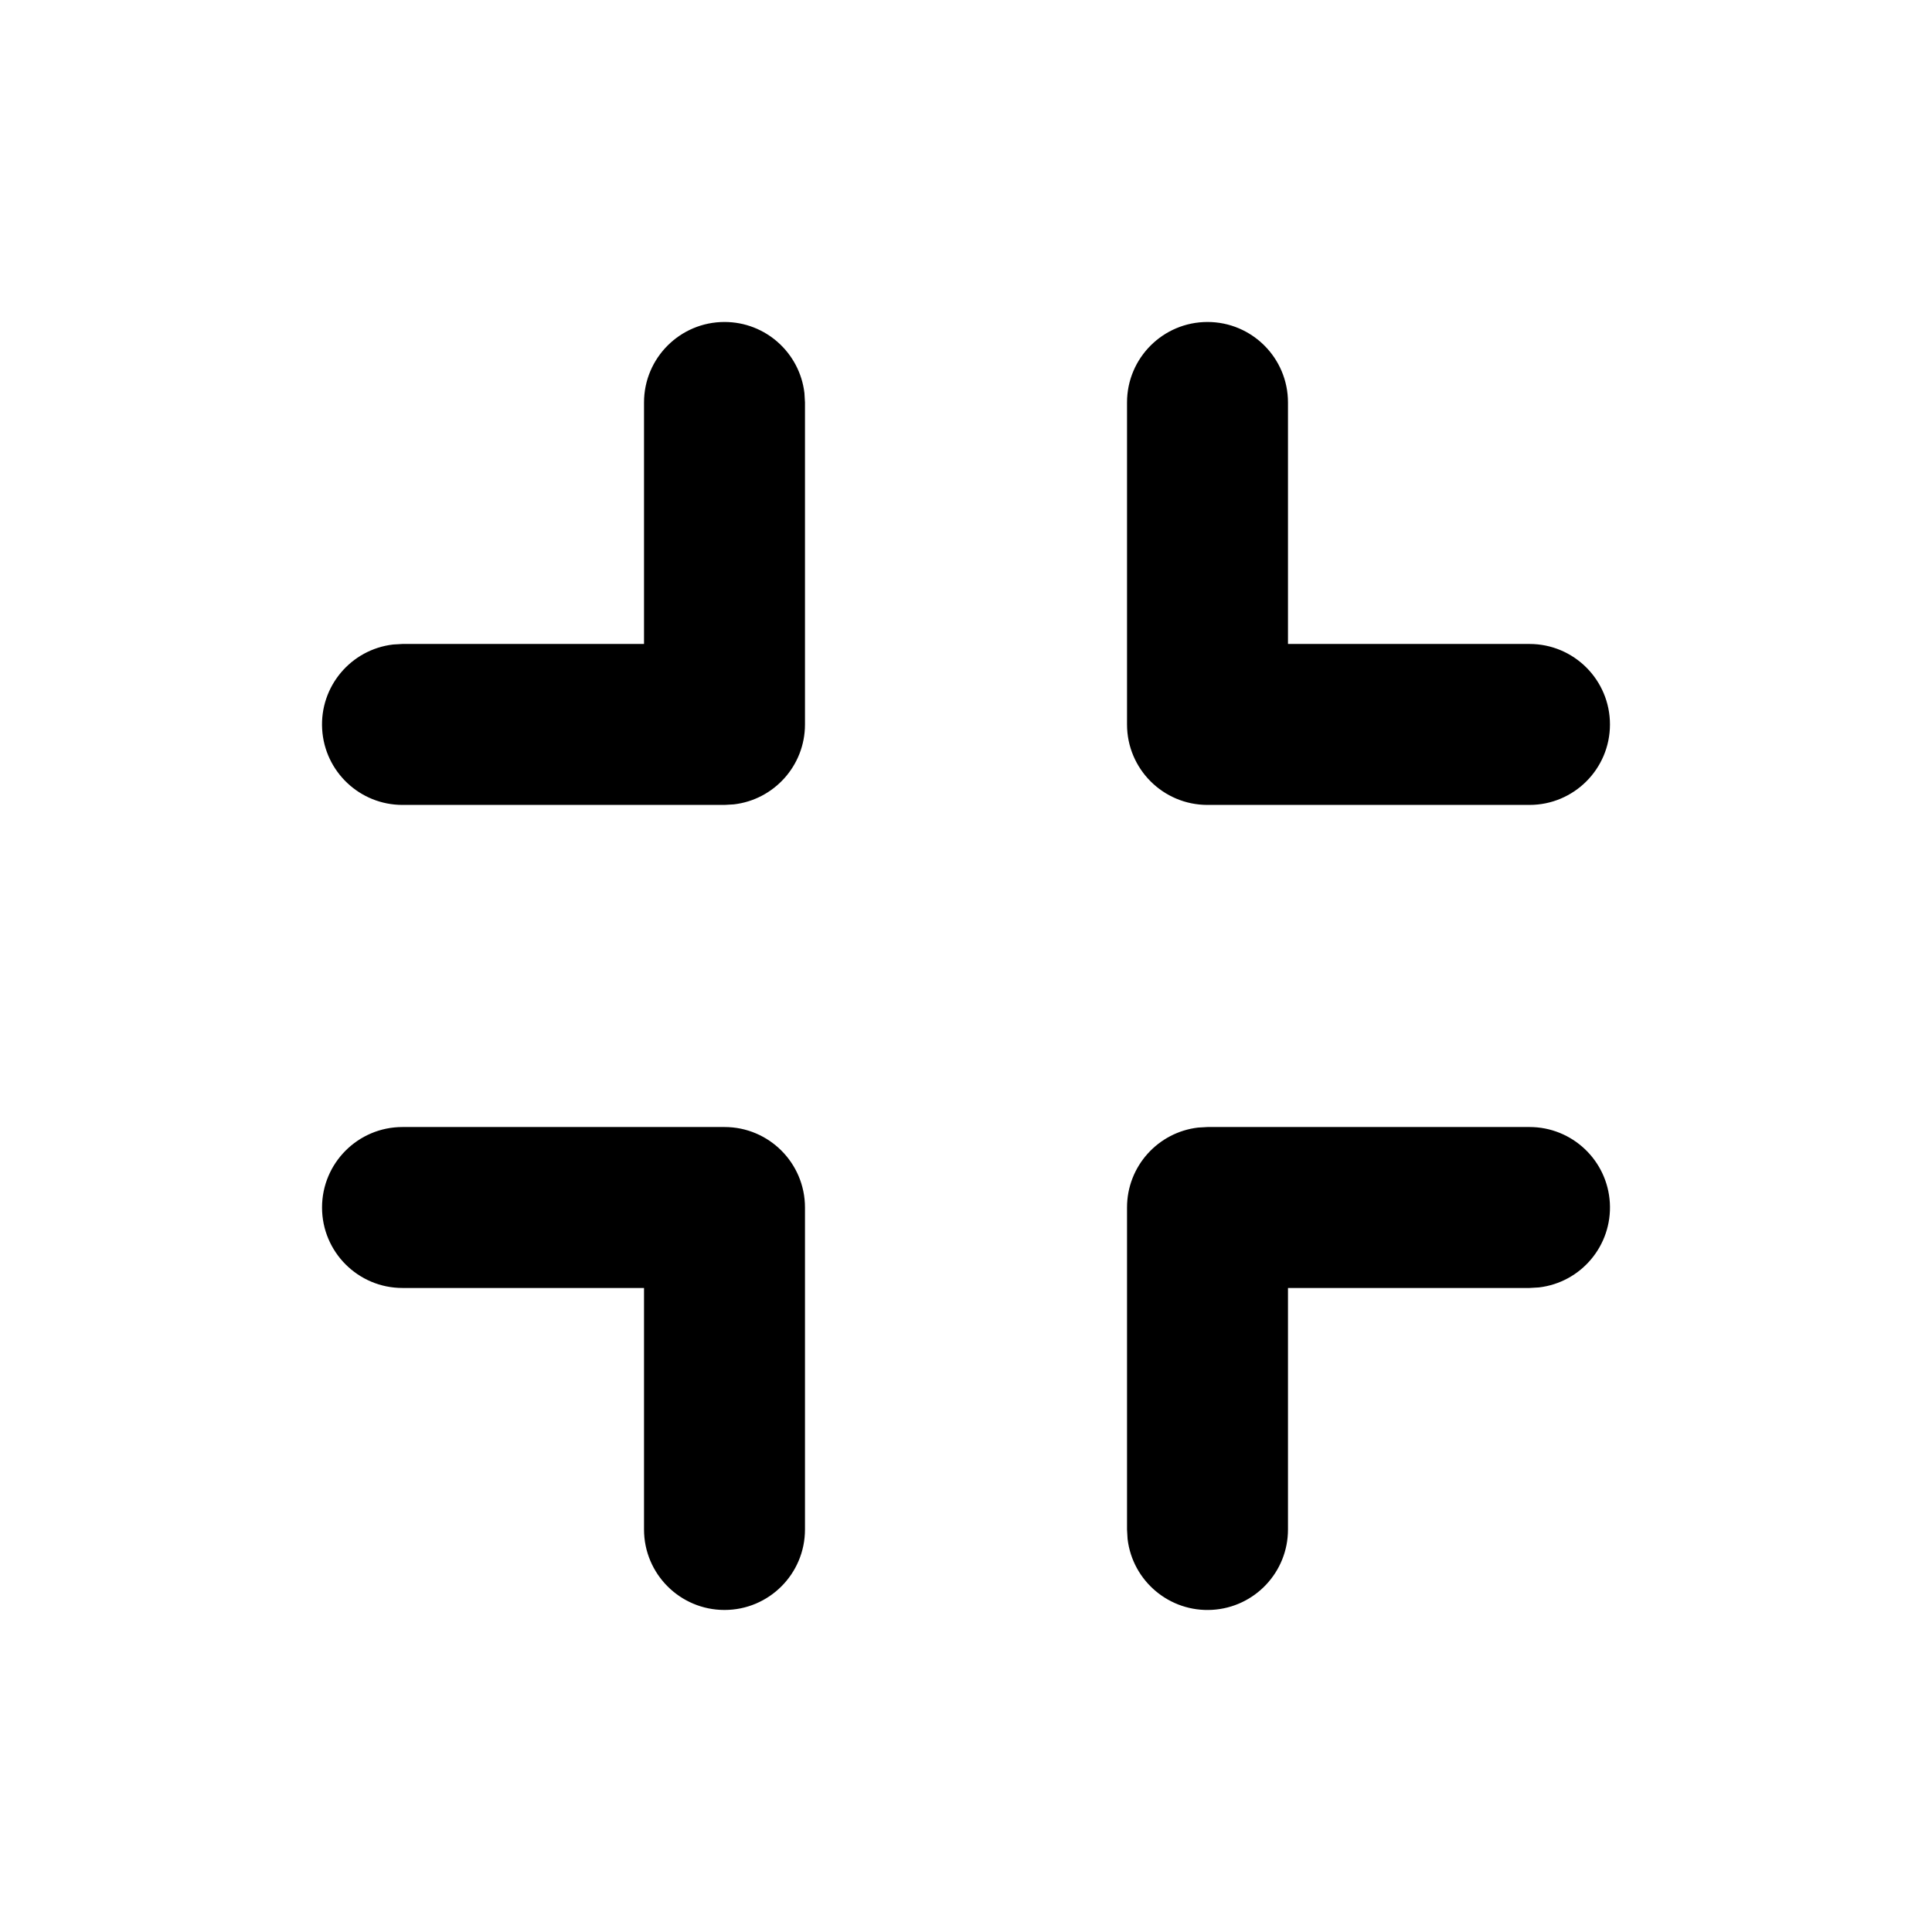
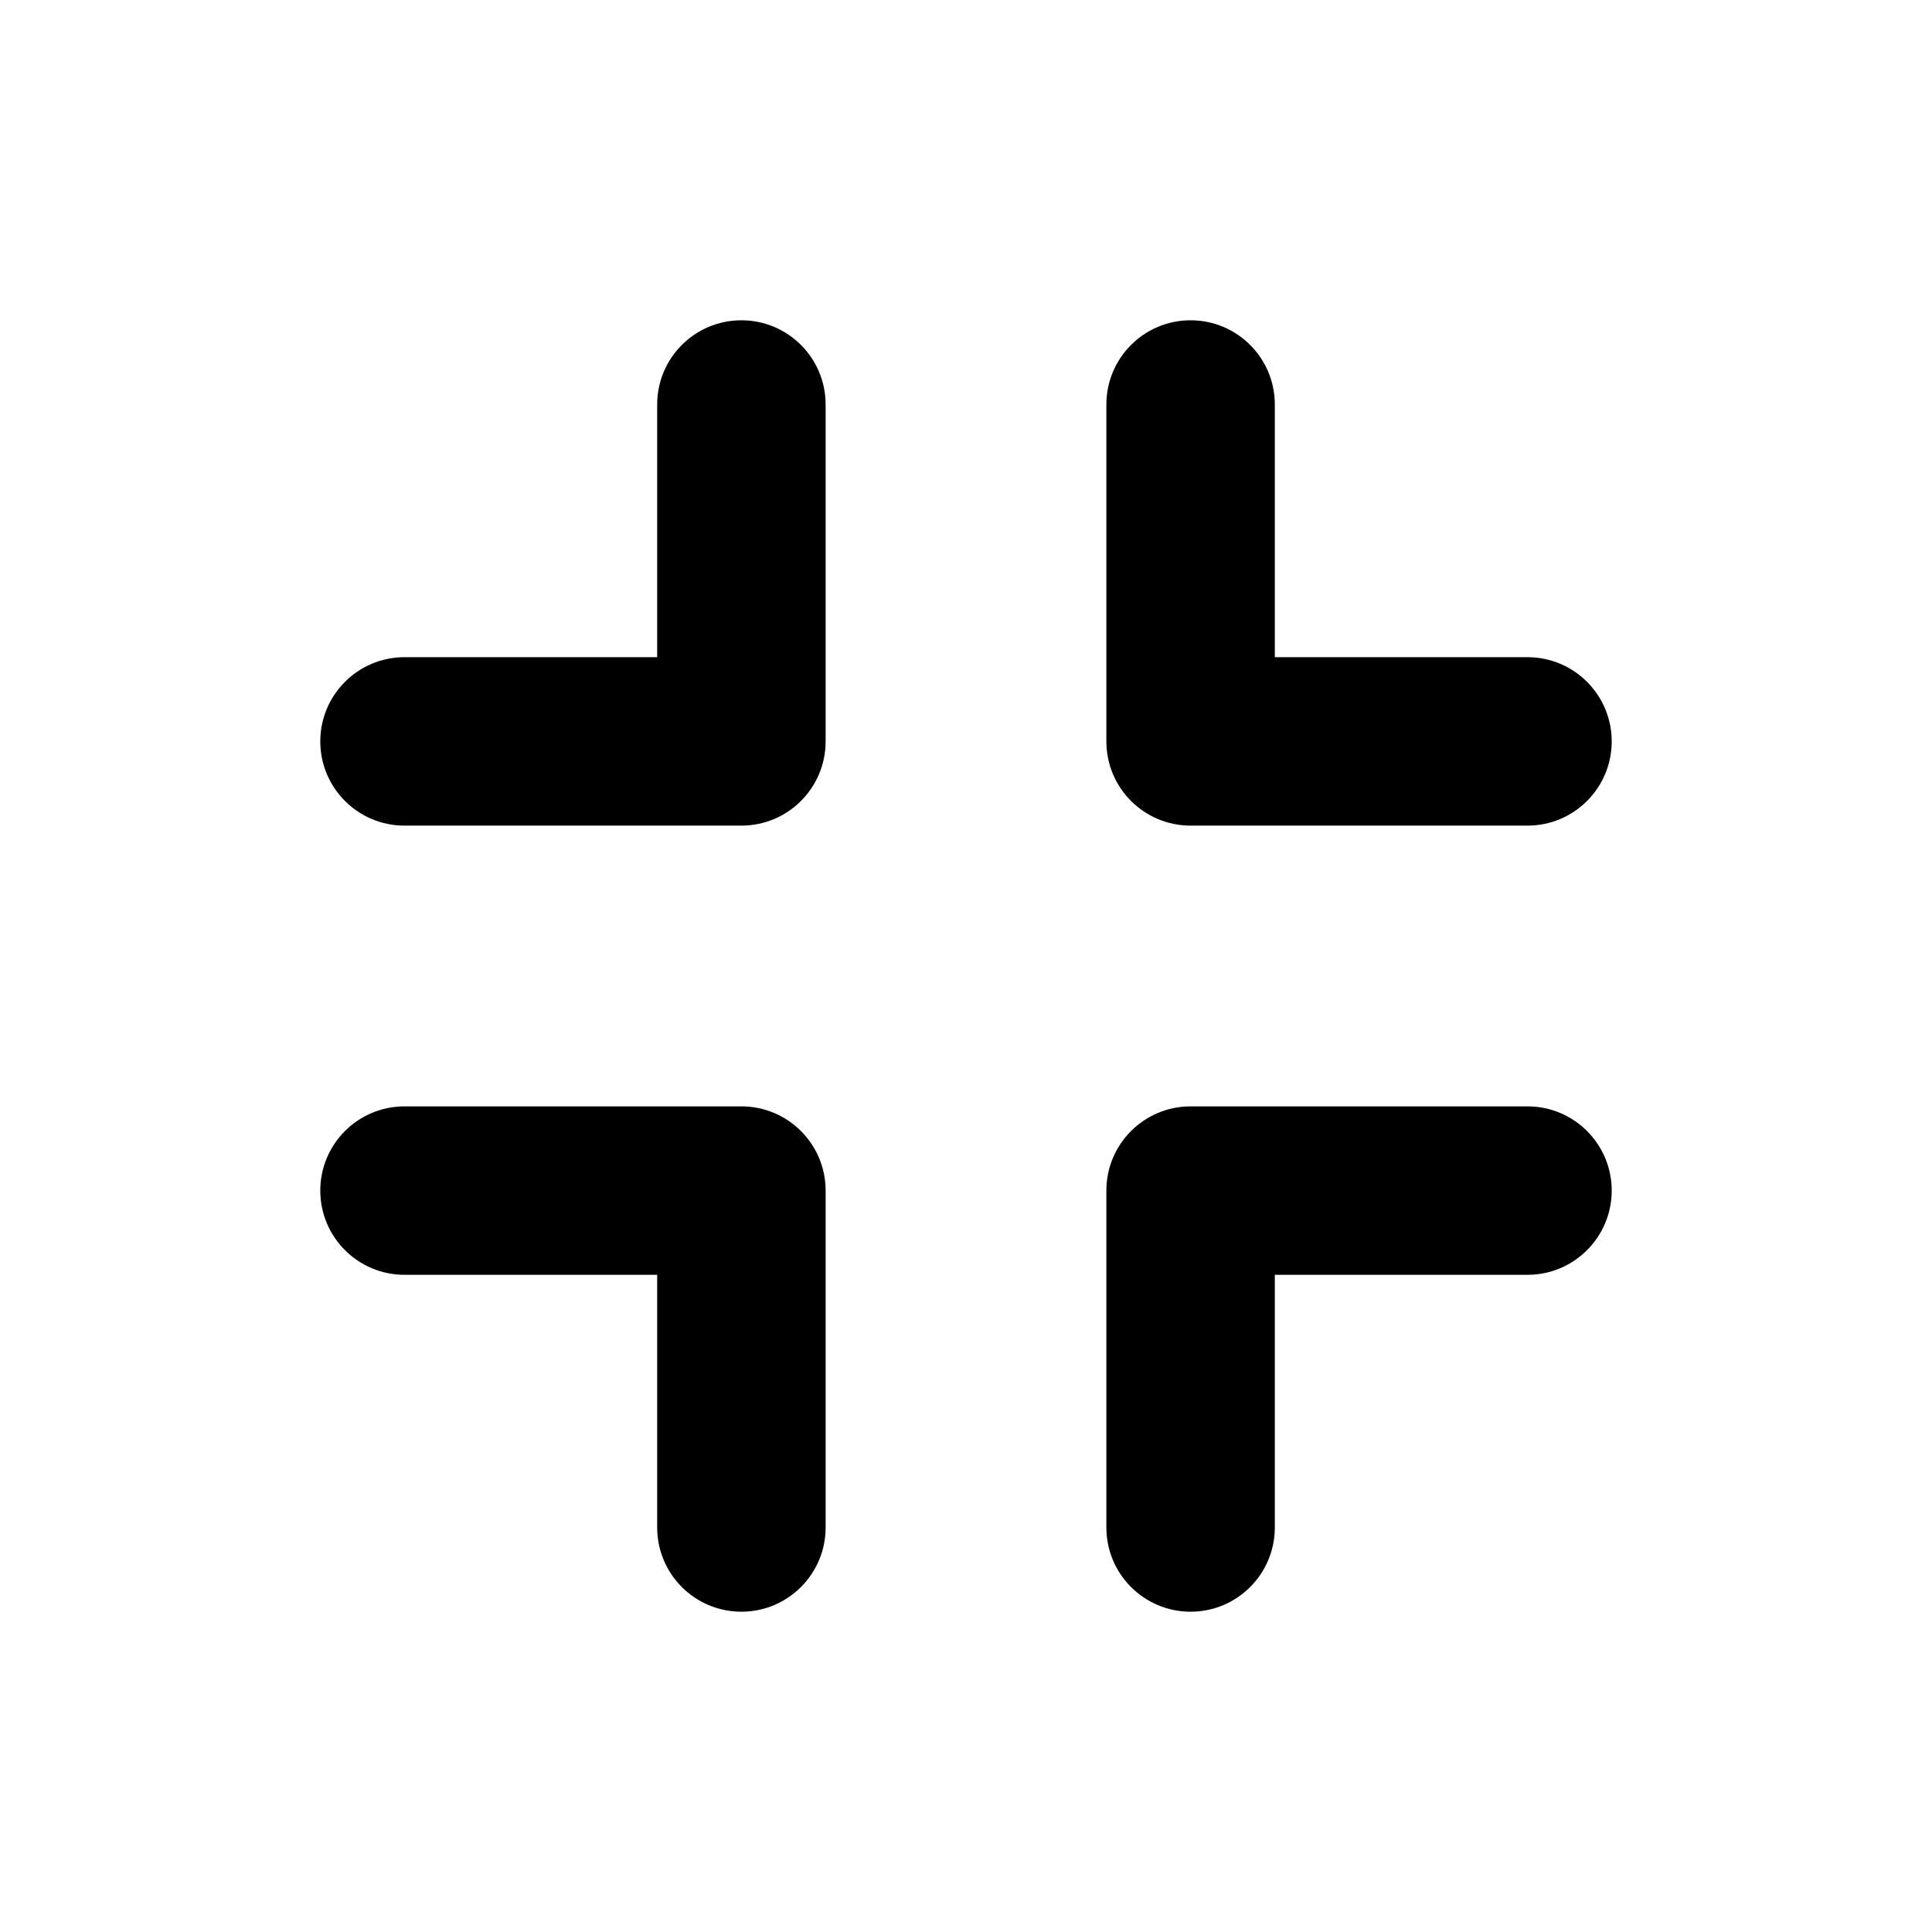
- <svg xmlns="http://www.w3.org/2000/svg" width="32" height="32">
-   <path d="M20 18.667h5.333a1.333 1.333 0 0 1 .155 2.657l-.155.009h-4v4a1.333 1.333 0 0 1-2.657.155l-.009-.155V20c0-.684.515-1.247 1.178-1.324l.155-.009zm-8 0c.736 0 1.333.597 1.333 1.333v5.333a1.333 1.333 0 0 1-2.666 0v-4h-4a1.333 1.333 0 0 1 0-2.666H12zm8-13.334c.736 0 1.333.597 1.333 1.333v4h4a1.333 1.333 0 0 1 0 2.666H20a1.333 1.333 0 0 1-1.333-1.333V6.666c0-.736.597-1.333 1.333-1.333zm-8 0c.684 0 1.247.515 1.324 1.178l.009.155v5.333c0 .684-.515 1.247-1.178 1.324l-.155.009H6.667a1.333 1.333 0 0 1-.155-2.657l.155-.009h4v-4c0-.736.597-1.333 1.333-1.333z" />
+ <svg xmlns="http://www.w3.org/2000/svg" viewBox="-9.634 -9.634 275.269 275.269">
+   <path d="M148,96V48a12,12,0,0,1,24,0V84h36a12,12,0,0,1,0,24H160A12,12,0,0,1,148,96ZM96,148H48a12,12,0,0,0,0,24H84v36a12,12,0,0,0,24,0V160A12,12,0,0,0,96,148Zm112,0H160a12,12,0,0,0-12,12v48a12,12,0,0,0,24,0V172h36a12,12,0,0,0,0-24ZM96,36A12,12,0,0,0,84,48V84H48a12,12,0,0,0,0,24H96a12,12,0,0,0,12-12V48A12,12,0,0,0,96,36Z" />
</svg>
